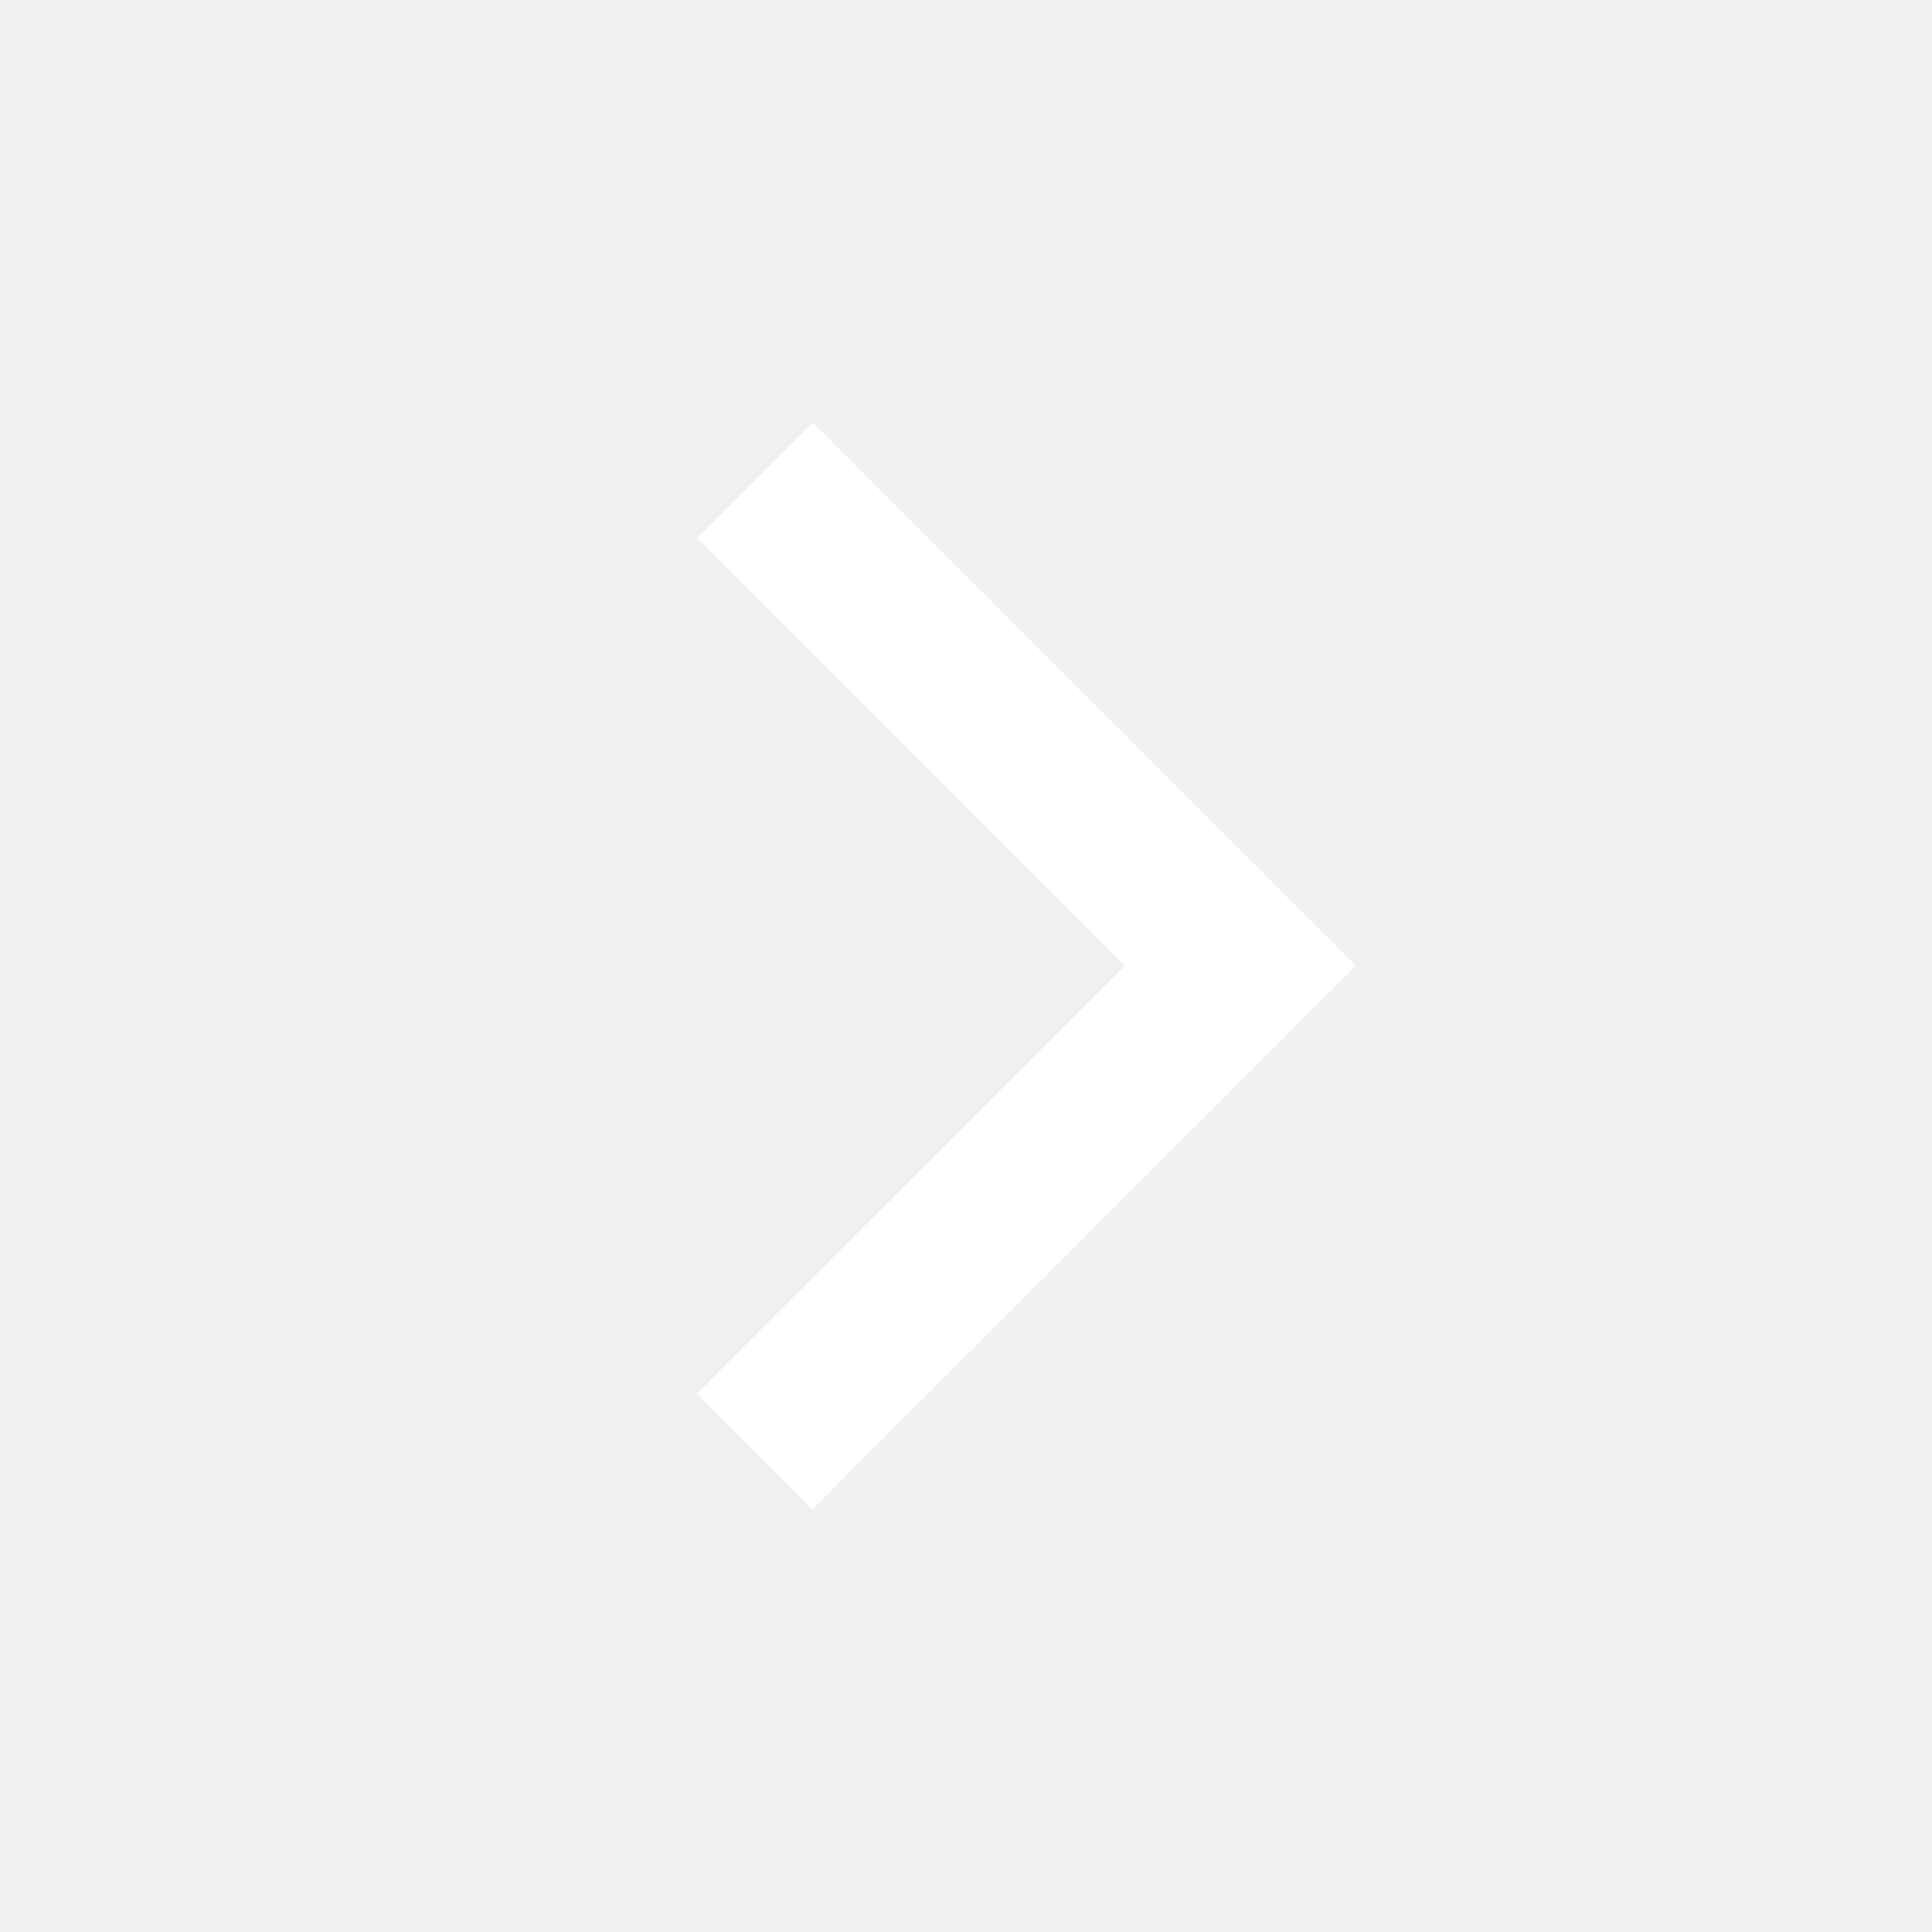
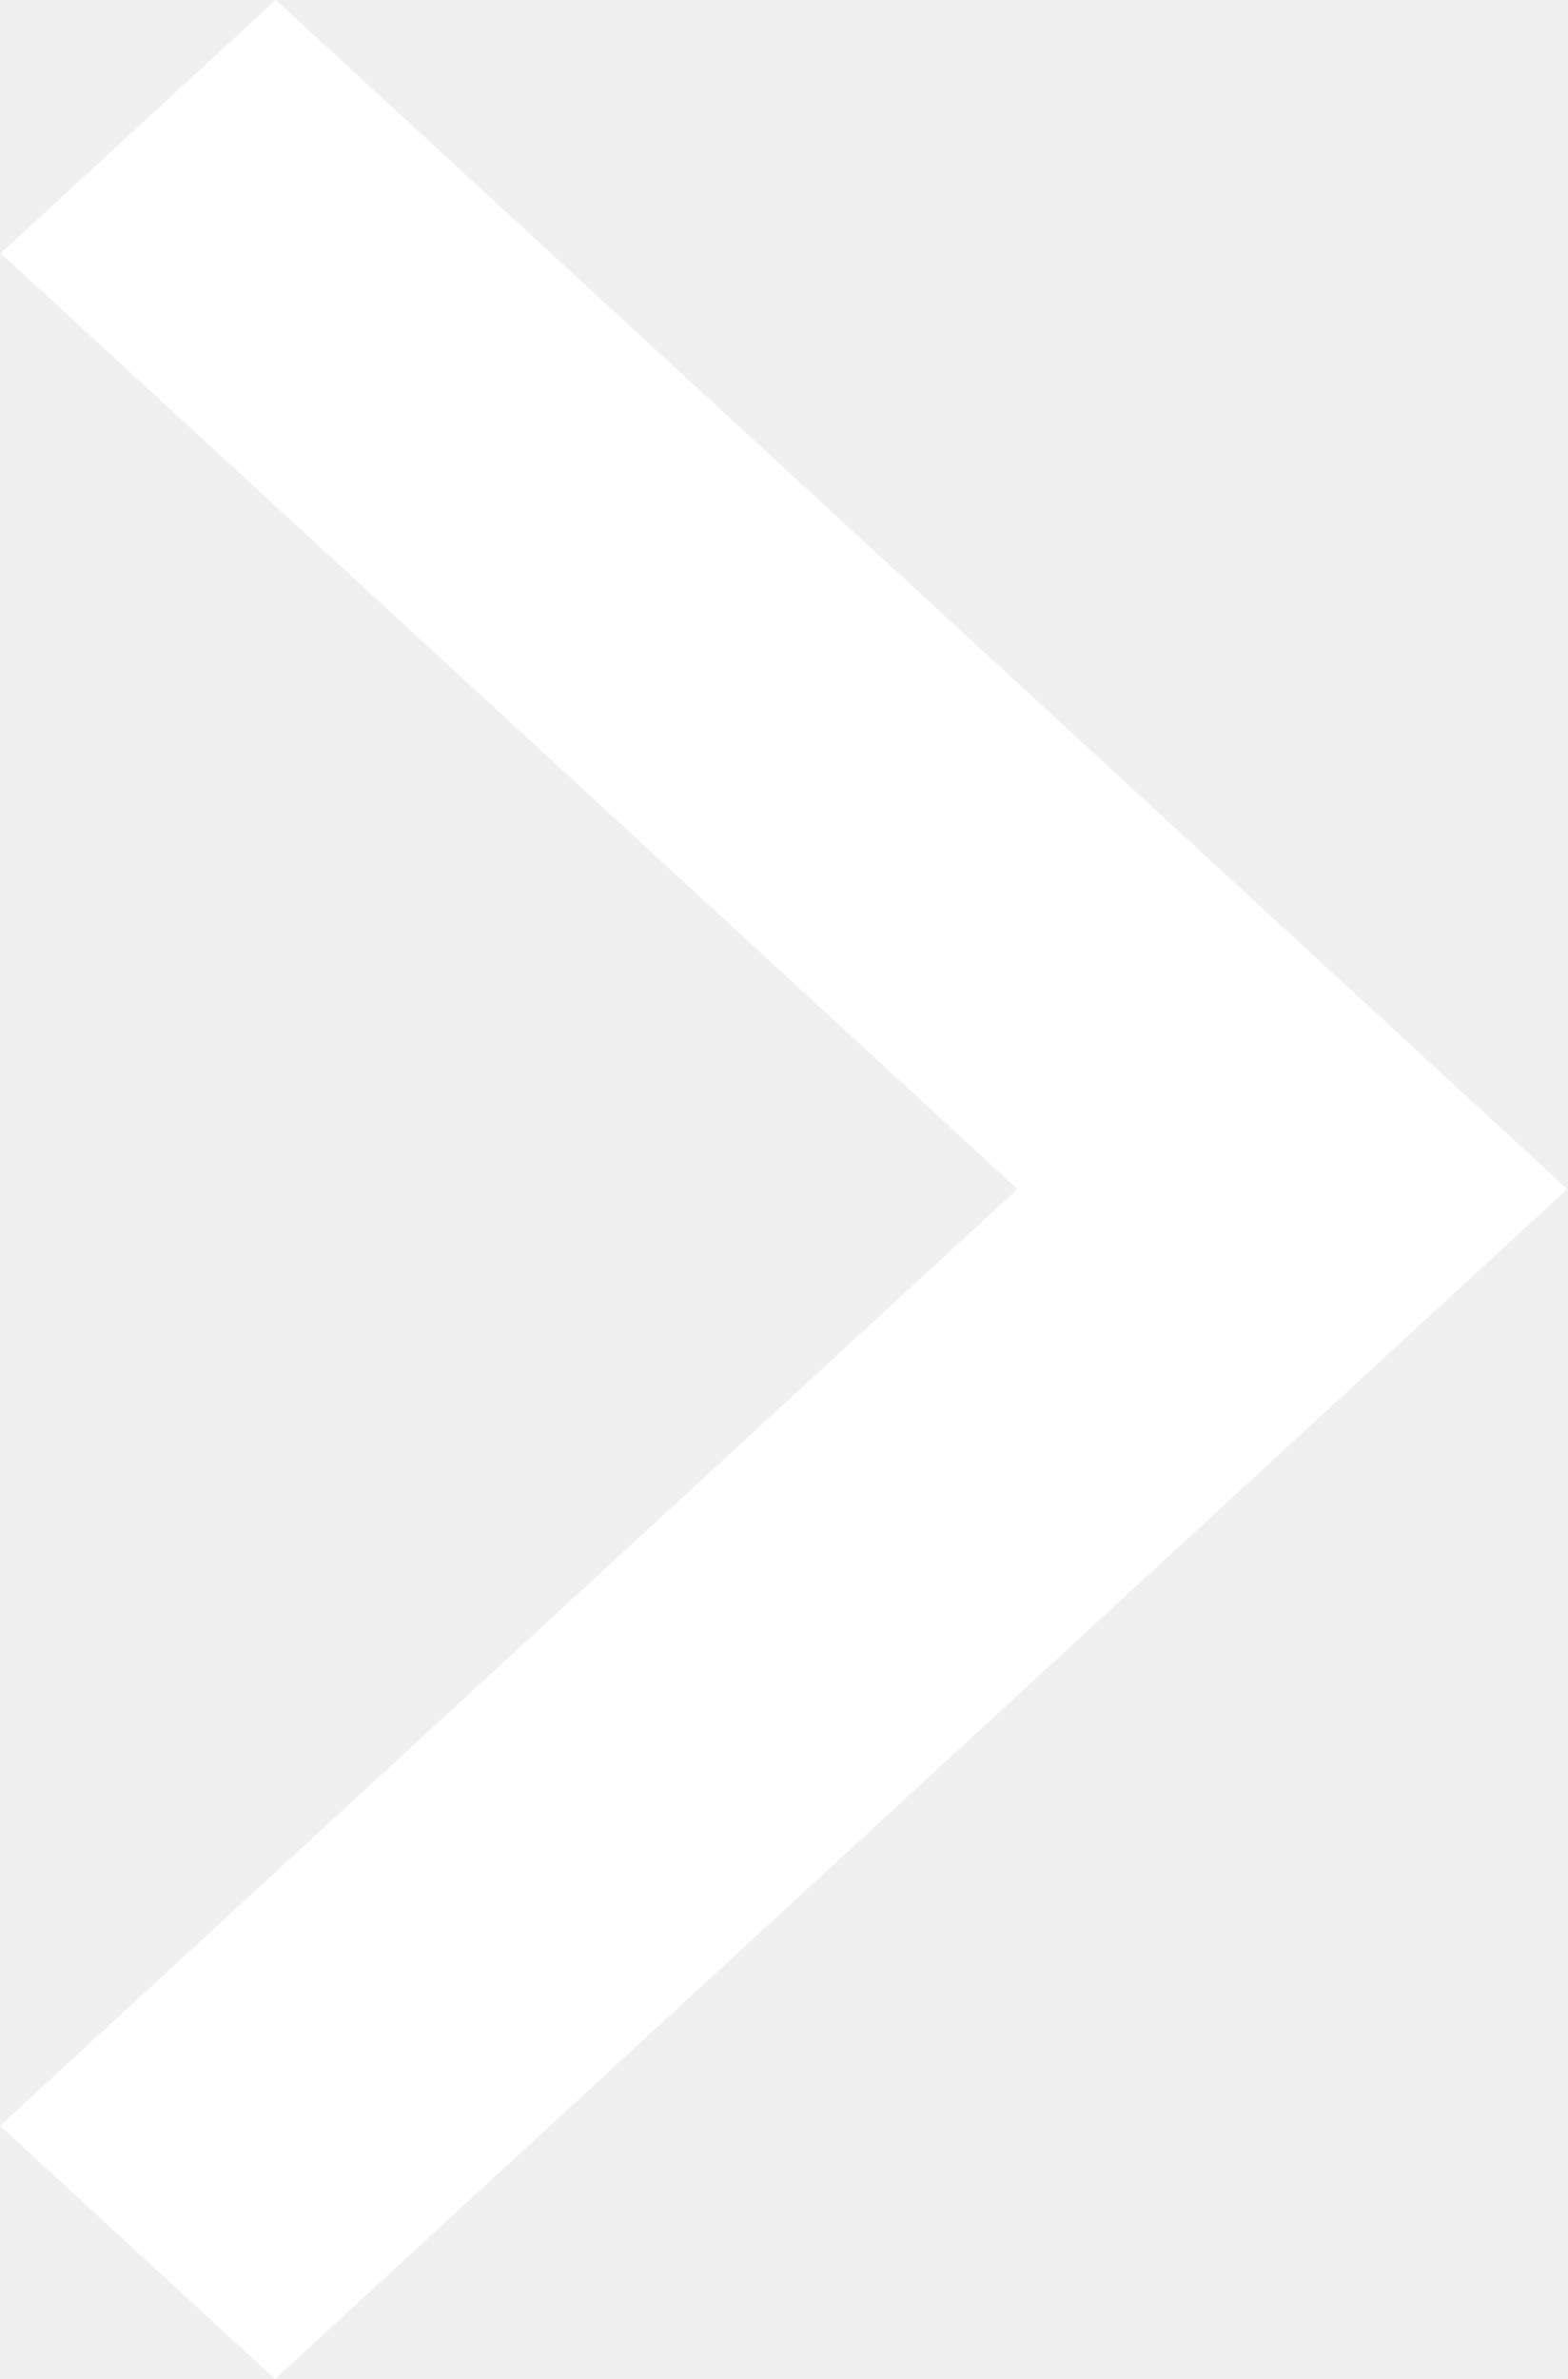
- <svg xmlns="http://www.w3.org/2000/svg" id="Layer_1" version="1.1" viewBox="0 0 800 800">
+ <svg xmlns="http://www.w3.org/2000/svg" id="Layer_1" version="1.1" viewBox="0 0 527.1 800">
  <defs>
    <style>
      .st0 {
        fill: #fff;
      }
    </style>
  </defs>
-   <path class="st0" d="M465.72,399.92l-177.08-177.02,47.9-47.9,224.92,224.92-225.05,225.08-47.9-47.9,177.2-177.17Z" />
+   <path class="st0" d="M342.21,399.86L.25,85.16,92.75,0l434.35,399.86L92.5,800,0,714.84l342.2-314.97.02-.02Z" />
</svg>
